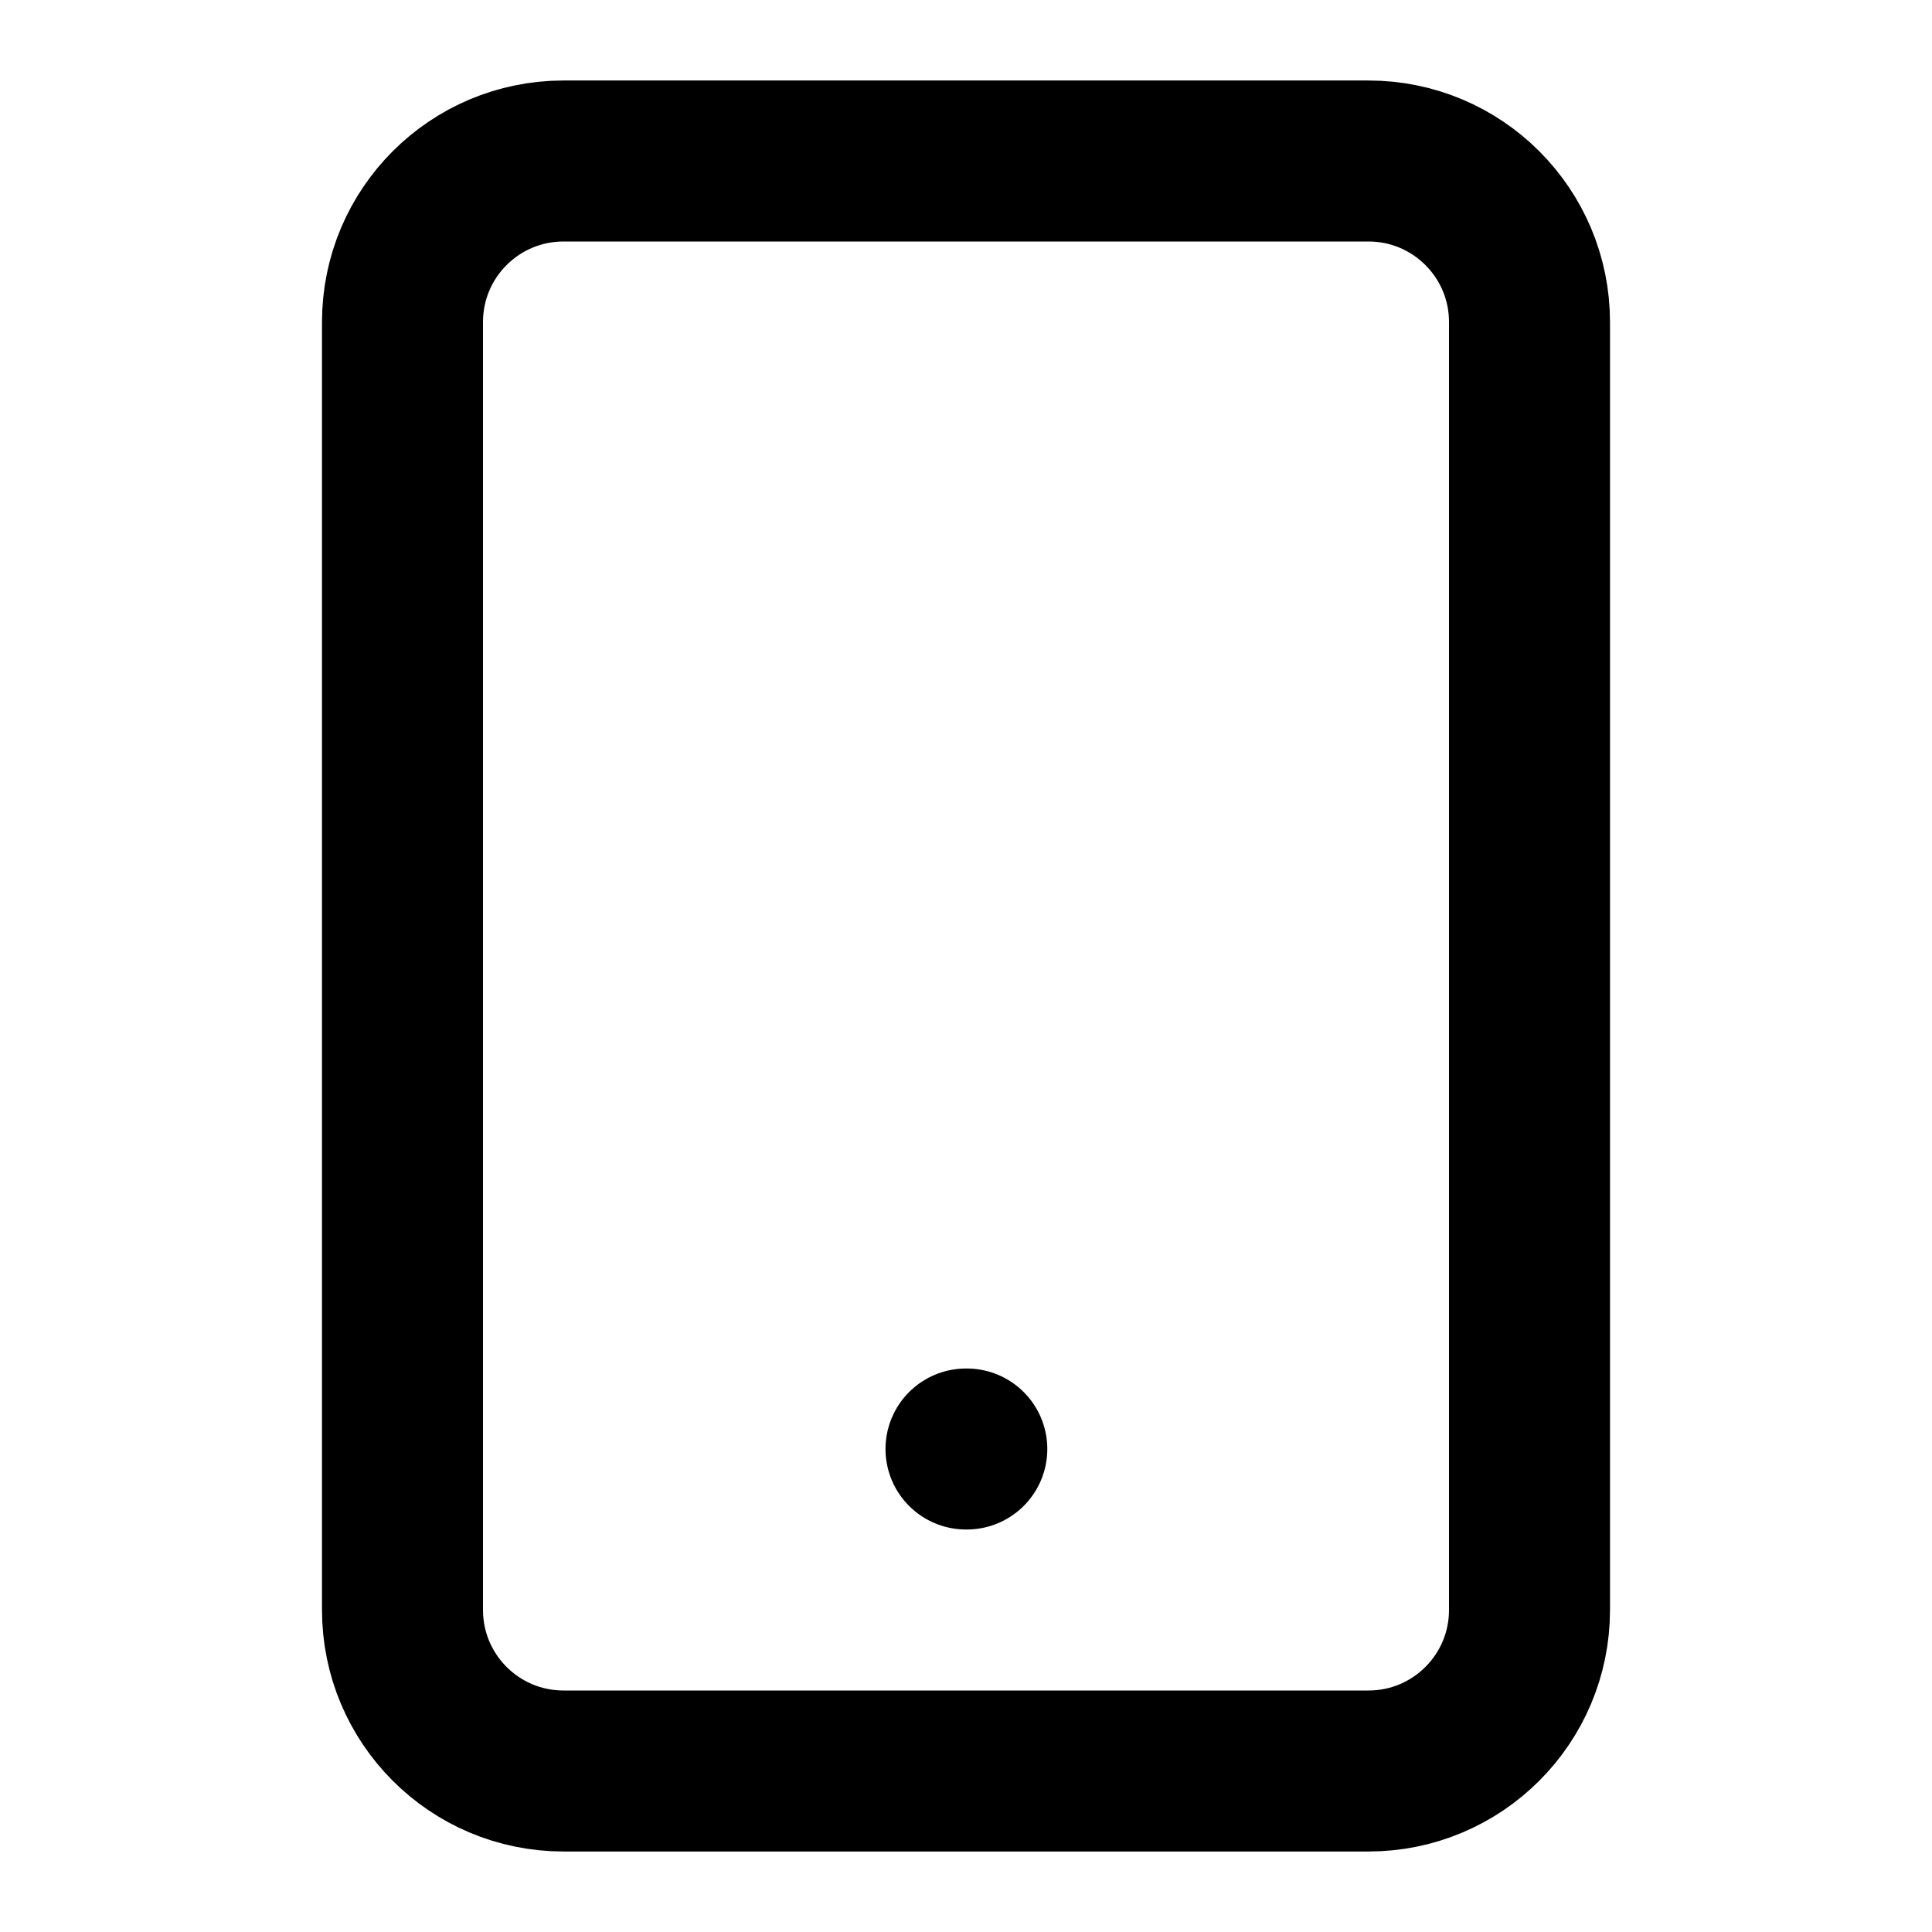
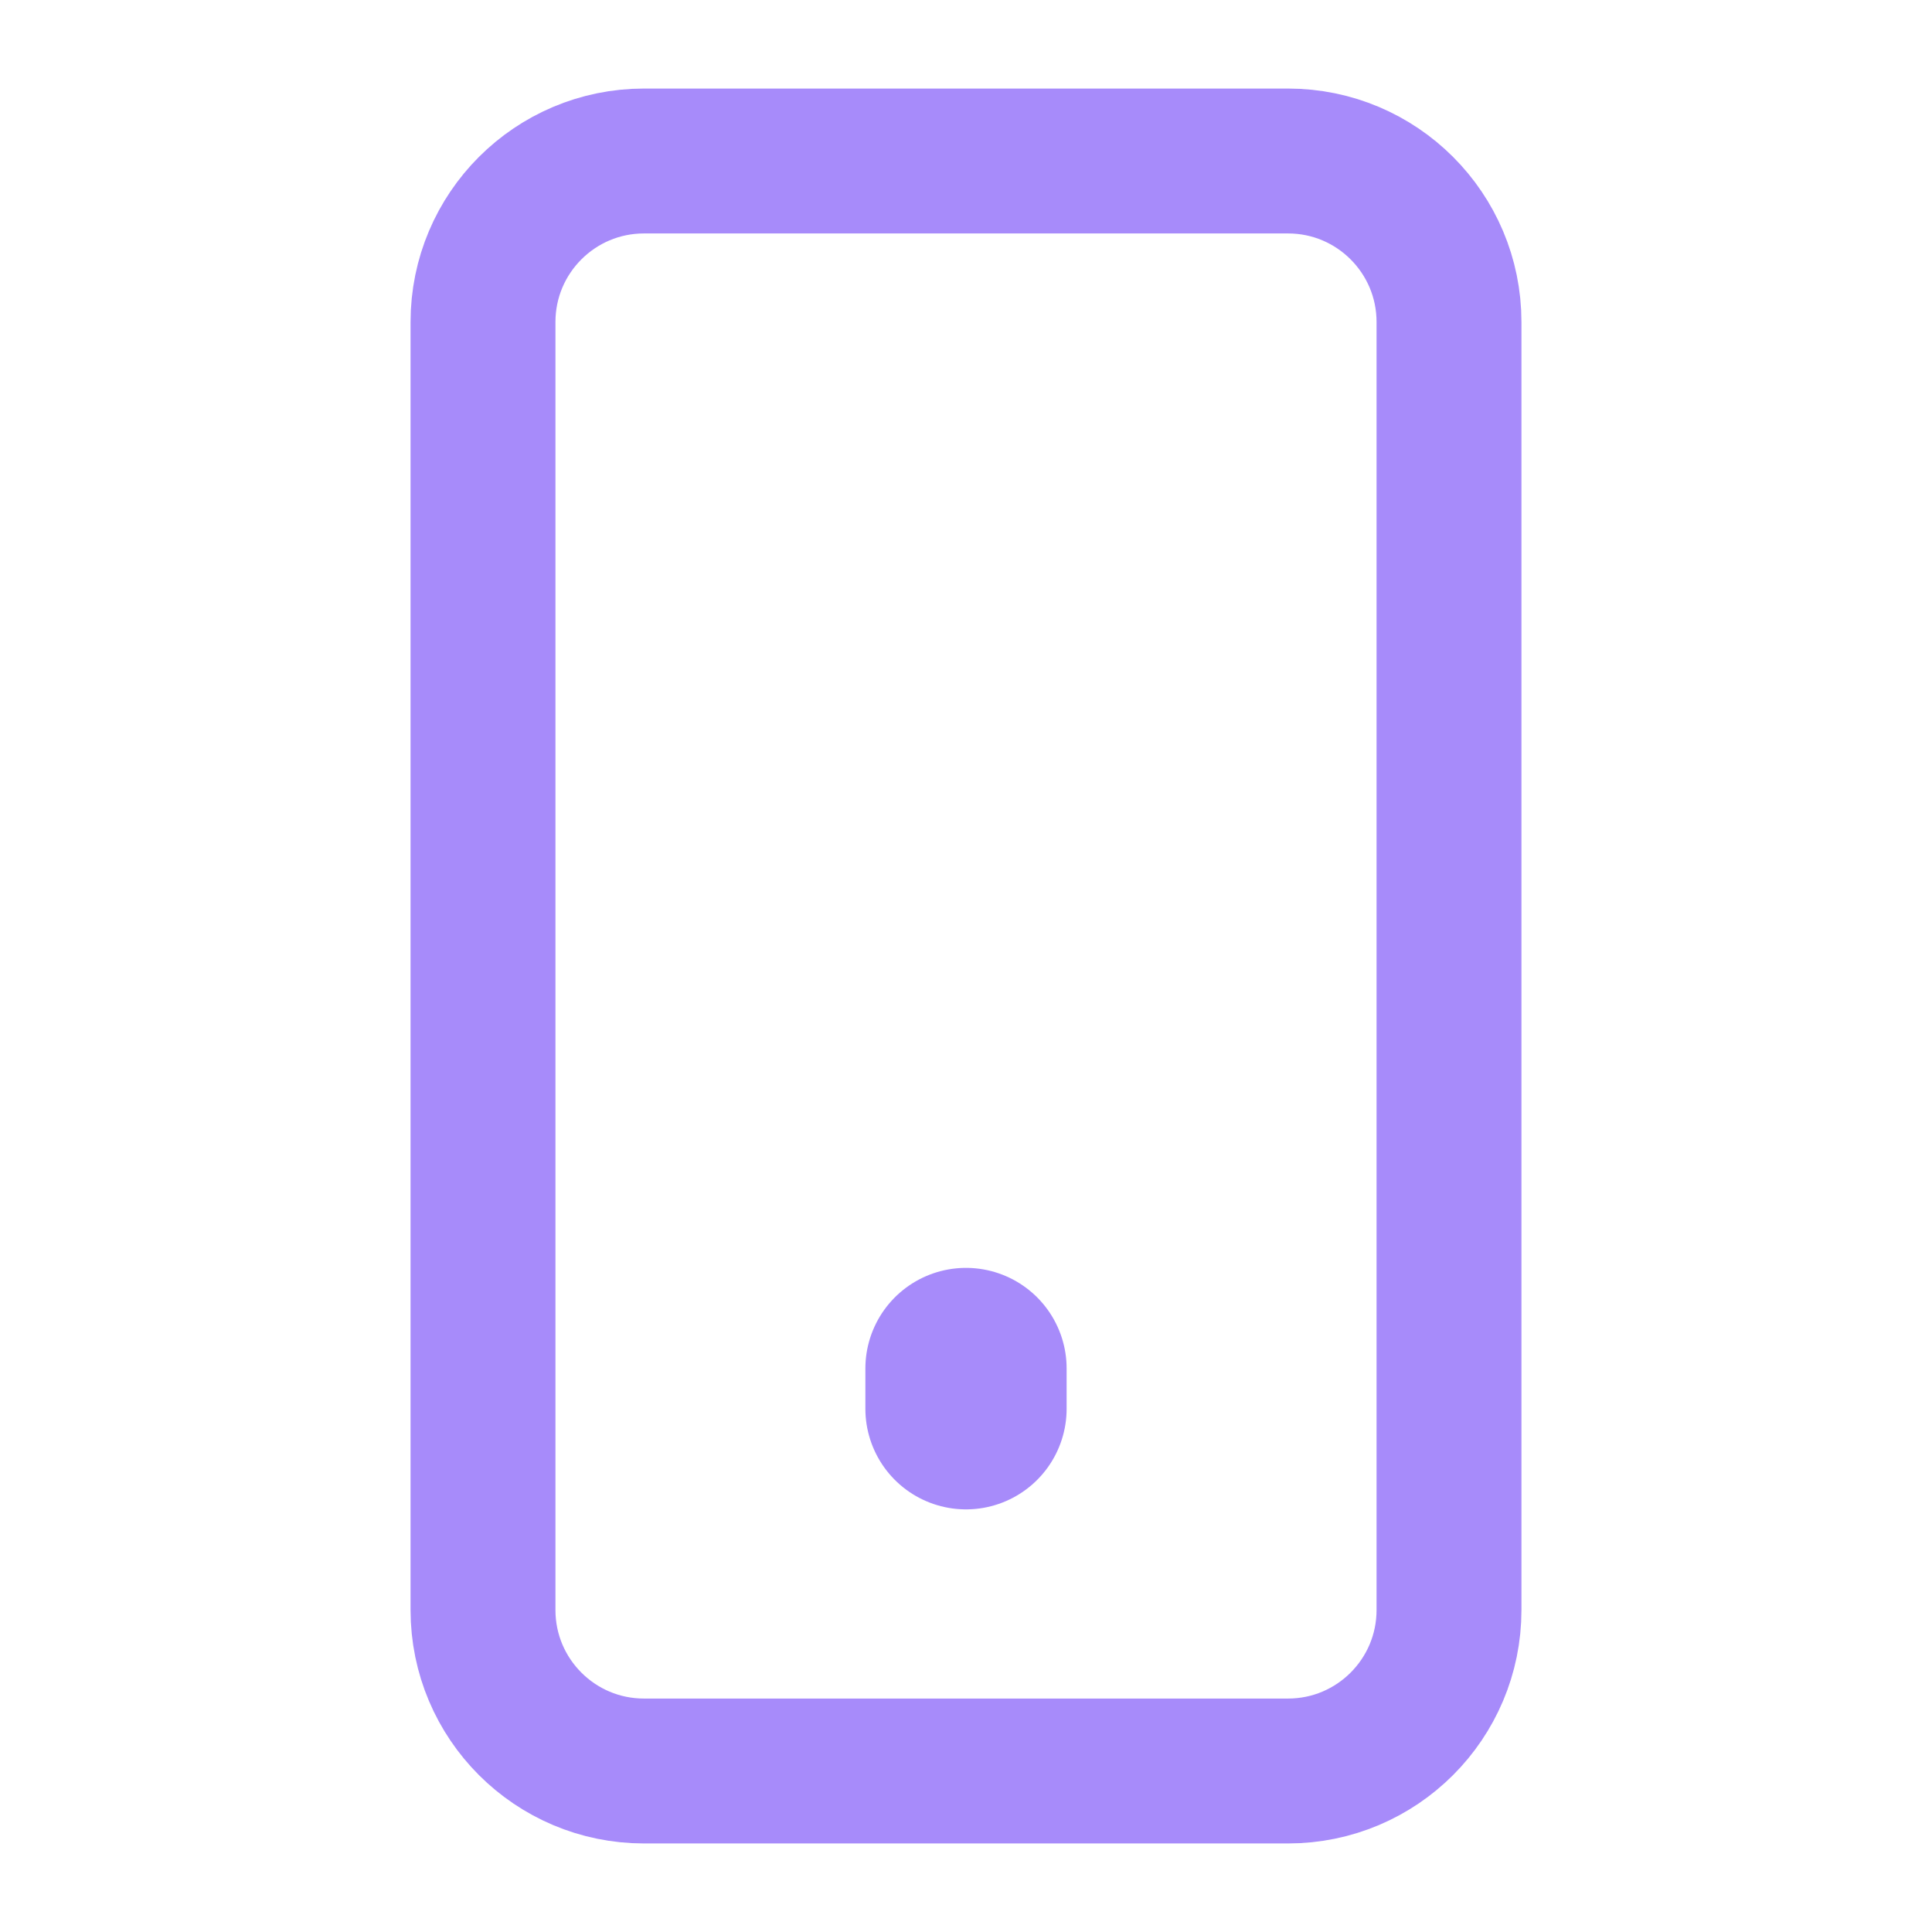
- <svg xmlns="http://www.w3.org/2000/svg" width="24" height="24" viewBox="0 0 24 24" fill="none" stroke="currentColor" stroke-width="2" stroke-linecap="round" stroke-linejoin="round" class="lucide lucide-smartphone-icon lucide-smartphone">
-   <rect width="14" height="20" x="5" y="2" rx="2" ry="2" />
-   <path d="M12 18h.01" />
+ <svg xmlns="http://www.w3.org/2000/svg" width="24" height="24" viewBox="0 0 24 24" fill="none" stroke="#a78bfa" stroke-width="1.8" stroke-linecap="round" stroke-linejoin="round">
+   <rect x="6" y="2" width="12" height="20" rx="2" ry="2" />
+   <line x1="12" y1="17" x2="12" y2="17.5" stroke-width="2.5" stroke-linecap="round" />
</svg>
